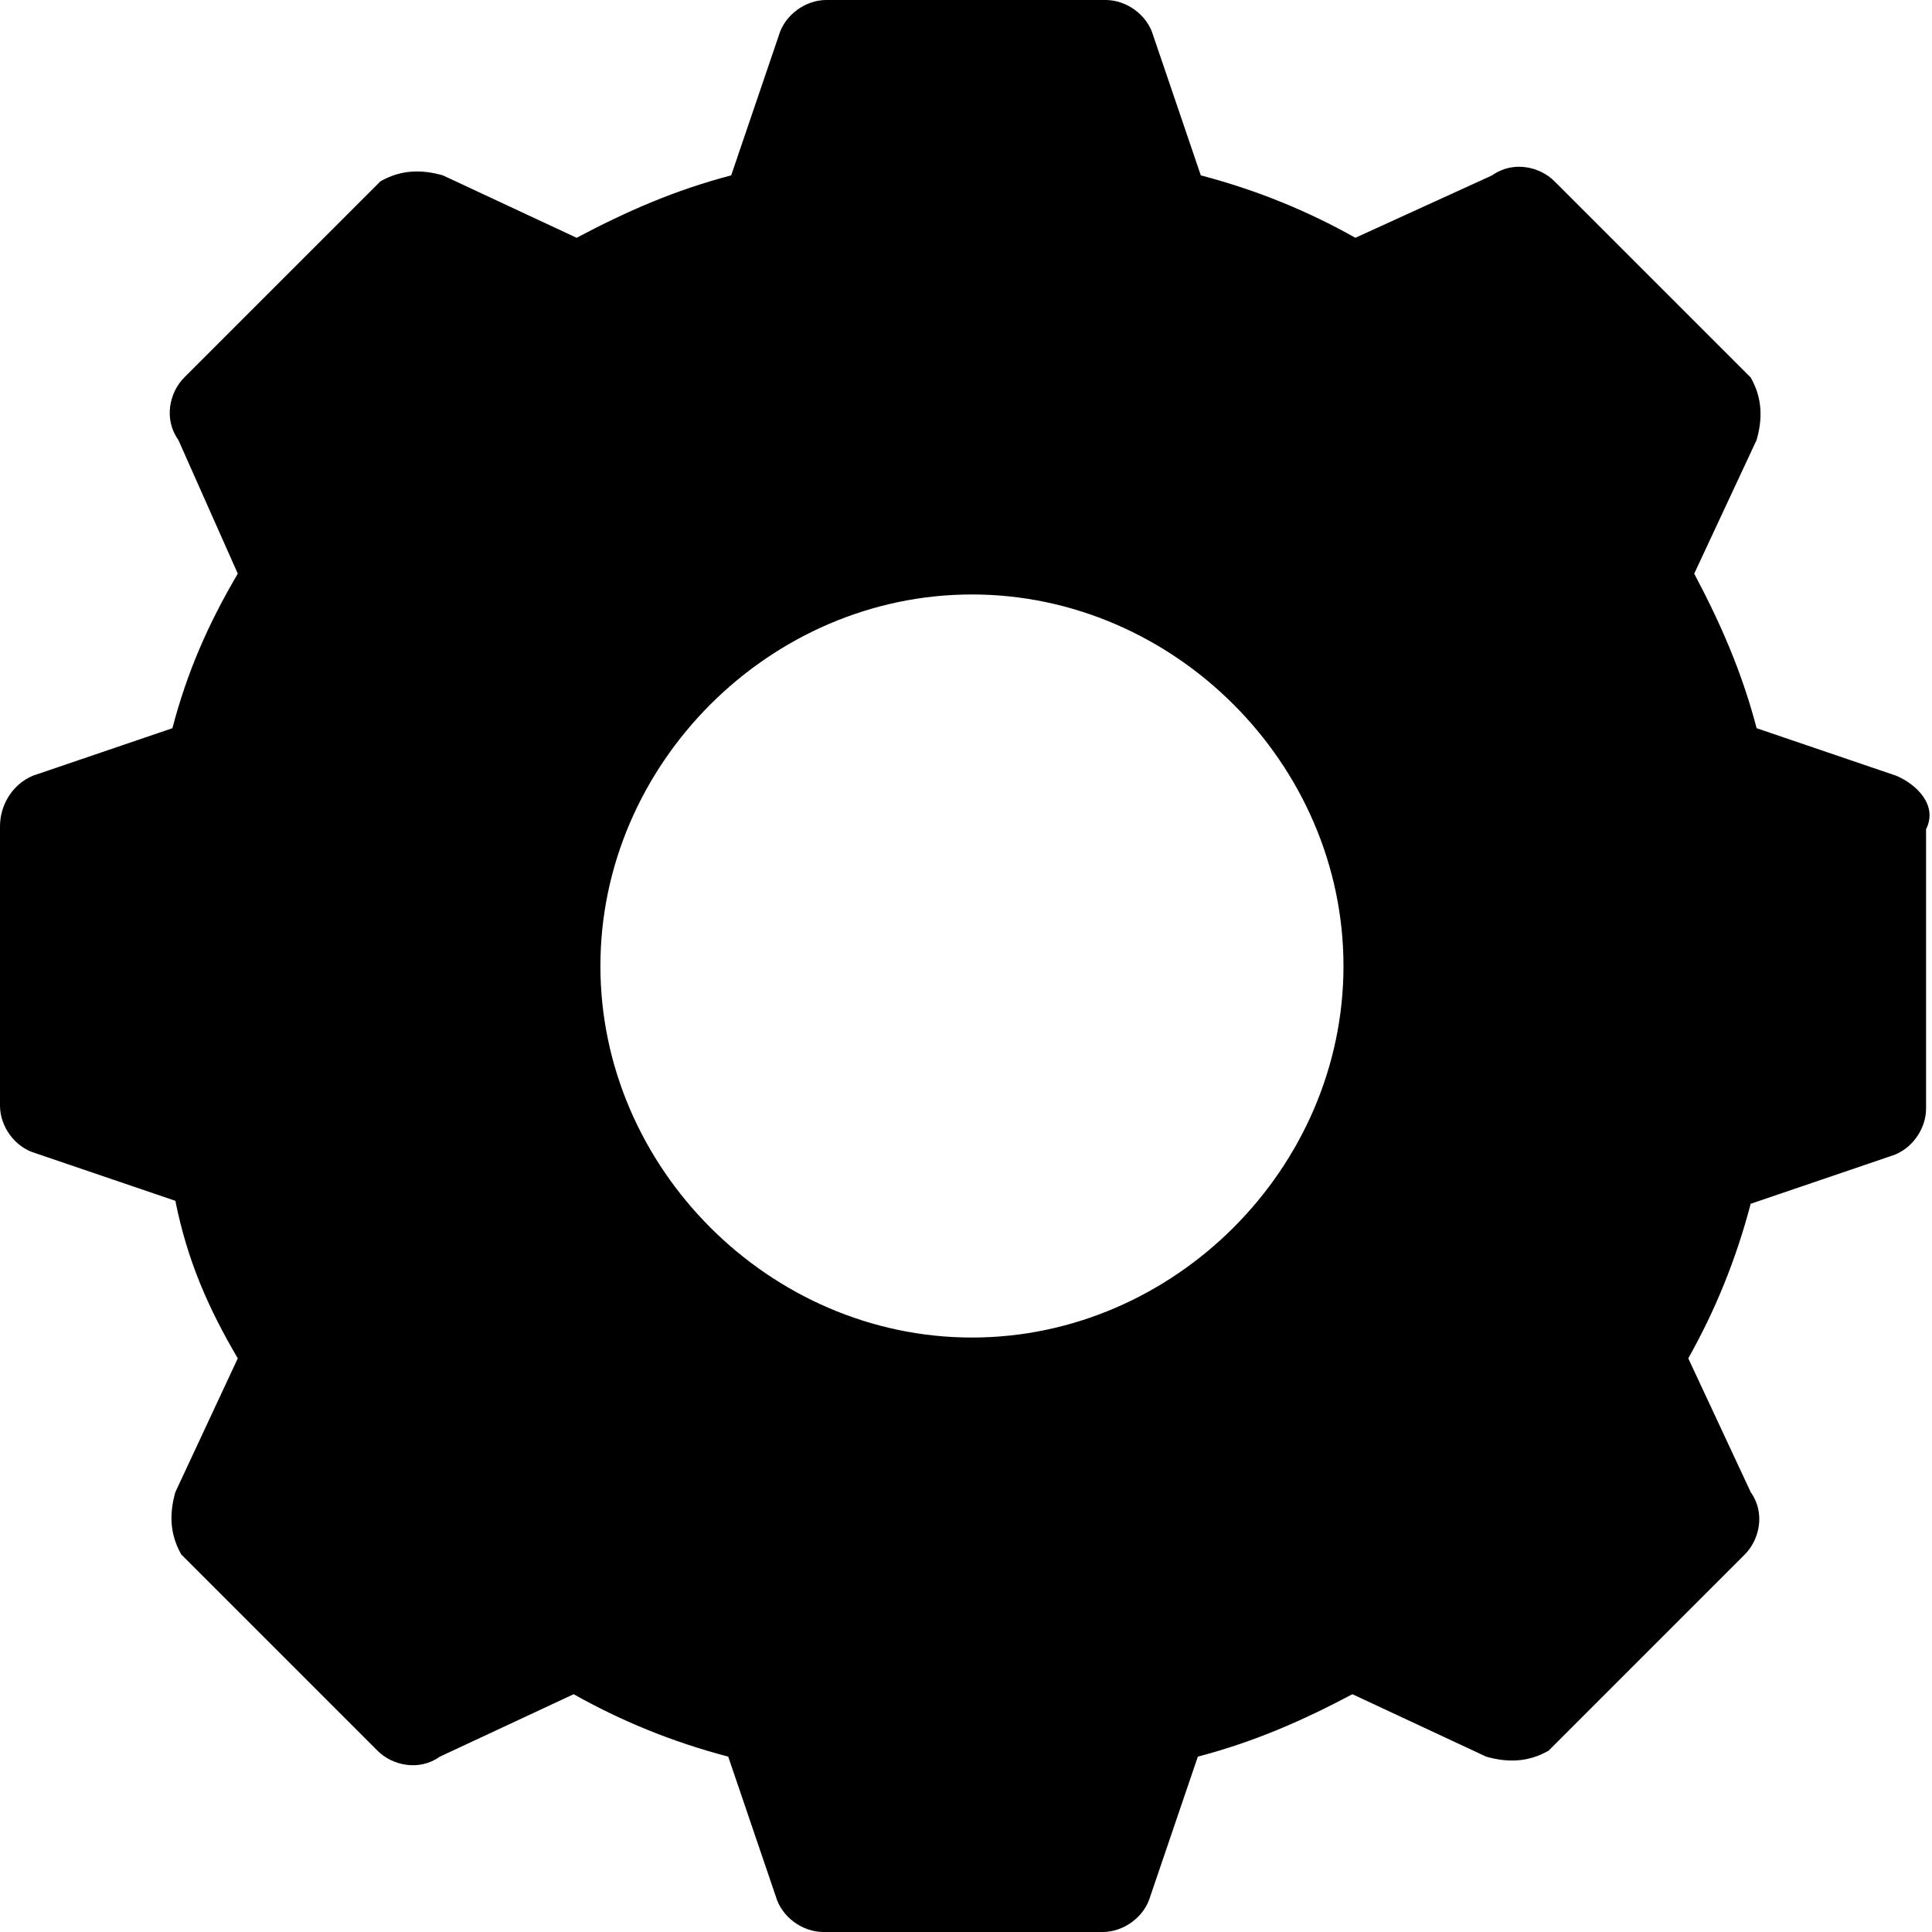
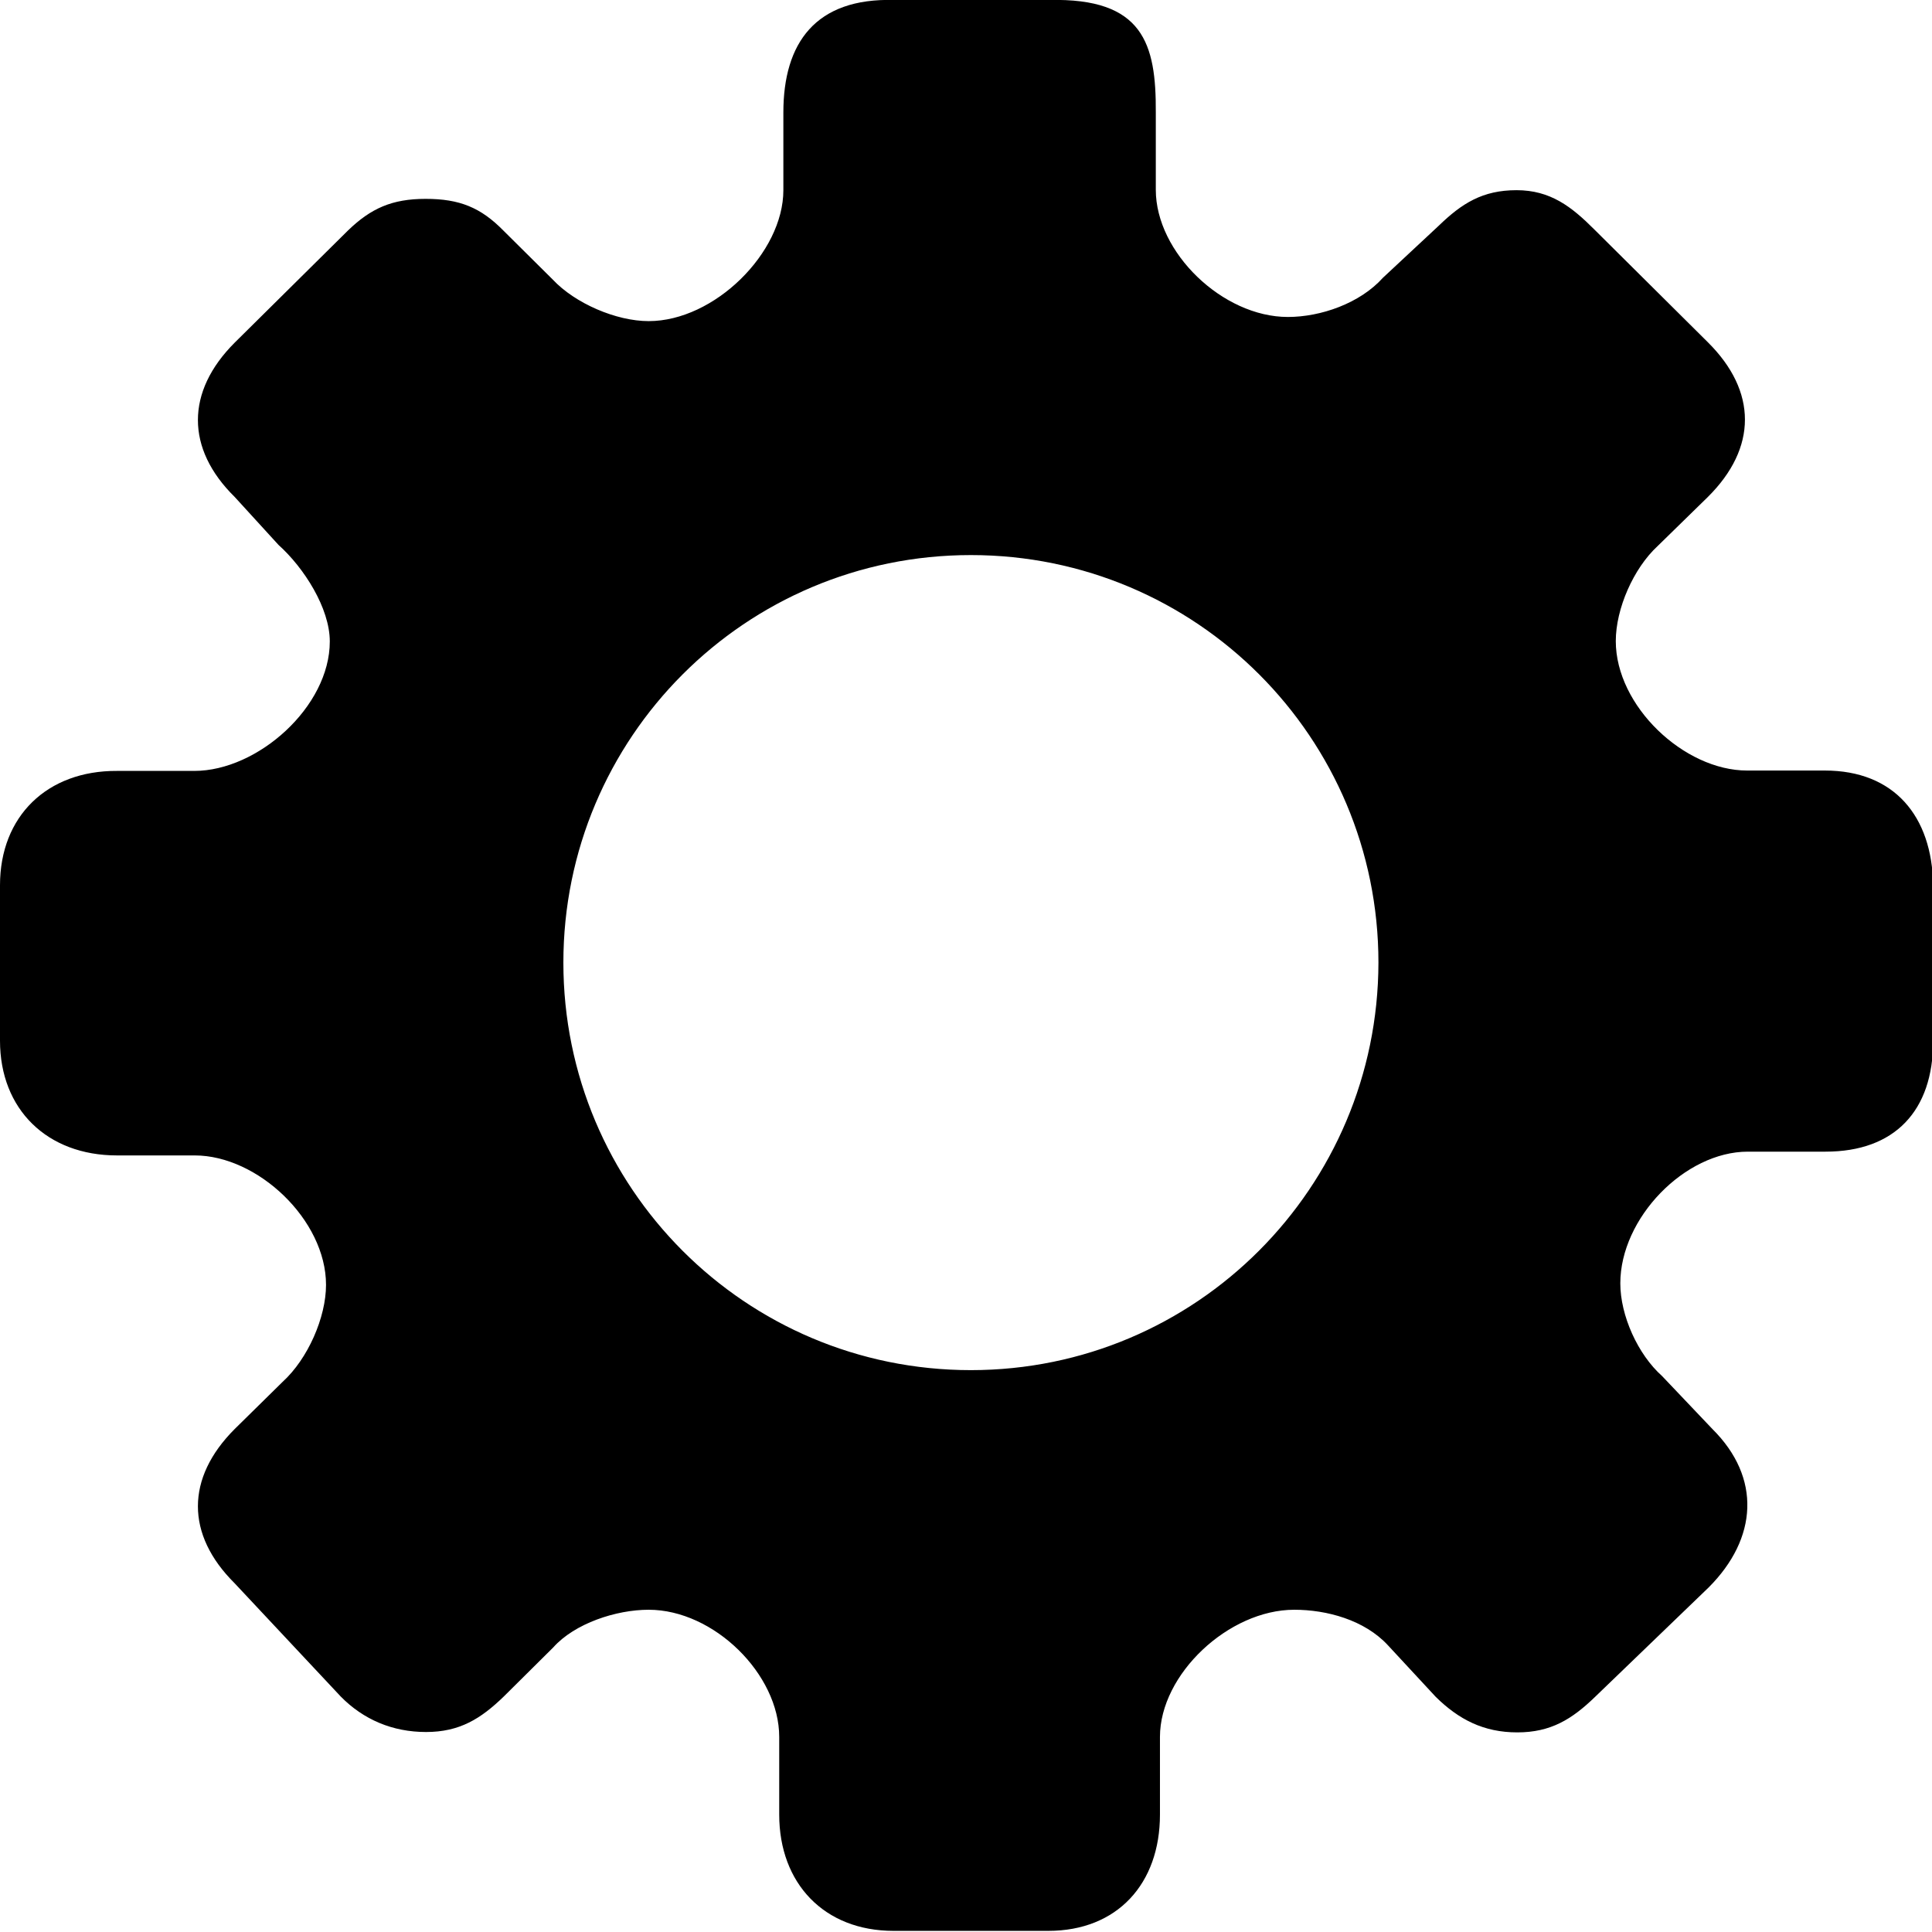
- <svg xmlns="http://www.w3.org/2000/svg" version="1.1" x="0px" y="0px" viewBox="0 0 65 65">
-   <path fill="currentColor" d="M63.8,26.1l-4.7-1.6c-0.5-1.9-1.2-3.5-2.1-5.2l2.1-4.5c0.2-0.7,0.2-1.4-0.2-2.1l-6.6-6.6  c-0.5-0.5-1.4-0.7-2.1-0.2L45.6,8c-1.6-0.9-3.3-1.6-5.2-2.1l-1.6-4.7C38.6,0.5,37.9,0,37.2,0h-9.4c-0.7,0-1.4,0.5-1.6,1.2l-1.6,4.7  c-1.9,0.5-3.5,1.2-5.2,2.1l-4.5-2.1c-0.7-0.2-1.4-0.2-2.1,0.2l-6.6,6.6c-0.5,0.5-0.7,1.4-0.2,2.1L8,19.3C7,21,6.3,22.6,5.8,24.5  l-4.7,1.6C0.4,26.4,0,27.1,0,27.8v9.4c0,0.7,0.5,1.4,1.2,1.6l4.7,1.6C6.3,42.4,7,44,8,45.7l-2.1,4.5c-0.2,0.7-0.2,1.4,0.2,2.1  l6.6,6.6c0.5,0.5,1.4,0.7,2.1,0.2l4.5-2.1c1.6,0.9,3.3,1.6,5.2,2.1l1.6,4.7c0.2,0.7,0.9,1.2,1.6,1.2h9.4c0.7,0,1.4-0.5,1.6-1.2  l1.6-4.7c1.9-0.5,3.5-1.2,5.2-2.1l4.5,2.1c0.7,0.2,1.4,0.2,2.1-0.2l6.6-6.6c0.5-0.5,0.7-1.4,0.2-2.1l-2.1-4.5  c0.9-1.6,1.6-3.3,2.1-5.2l4.7-1.6c0.7-0.2,1.2-0.9,1.2-1.6v-9.4C65.2,27.1,64.5,26.4,63.8,26.1z M32.7,20c6.8,0,12.5,5.7,12.5,12.5  S39.5,45,32.7,45s-12.5-5.7-12.5-12.5S25.9,20,32.7,20z" />
+ <svg xmlns="http://www.w3.org/2000/svg" version="1.1" viewBox="0 0 512 512">
+   <path fill="currentColor" d="M483.6,204.2h-20.6c-16.7,0-34.8-17.1-34.8-34.3c0-8.6,4.7-19.3,11.1-25.2l13.3-13c13.1-13,13.1-28,0-41l-30.1-29.9  c-6-6-11.6-10.4-20.6-10.4s-14.5,3.5-20.6,9.4l-14.8,13.8c-6.1,6.8-16.5,10.4-25.2,10.4c-17.3,0-35-17.1-35-33.7V29.8  C306.4,11.6,303-0.6,278,0h-41c-20.9-0.6-29.4,11.4-29.4,29.8v20.6c0,16.6-18.3,34.7-35.7,34.7c-8.6,0-19.5-4.7-25.4-11l-13.1-13  c-6-6.1-11.6-8.4-20.6-8.4c-8.9,0-14.5,2.5-20.6,8.4L62.2,90.8c-13,13-13,28.1,0,40.9l11.6,12.7c6.8,6.1,13.6,16.8,13.6,25.6  c0,17.3-19.1,34.3-35.9,34.3H31c-18.5-0.1-31,12-31,30.3v20.6v20.6c0,18.2,12.5,30.4,31,30.4h20.6c16.7,0,34.8,17.1,34.8,34.3  c0,8.6-4.8,19.6-11.5,25.7l-12.7,12.5c-13,13-13,28,0,40.9l28.1,30c6,6.1,13.7,9.4,22.6,9.4s14.5-3.5,20.6-9.4l13.1-13  c5.7-6.4,16.7-10,25.3-10c17.3,0,34.6,17.1,34.6,33.7v20.6c0,18.2,11.9,30.8,30.3,30.8h41c18.3,0,29.6-12.5,29.6-30.8v-20.6  c0-16.6,18.2-33.7,35.6-33.7c8.6,0,18.6,2.7,24.8,9.4l12.7,13.7c6.1,6,12.7,9.4,21.6,9.4s14.5-3.5,20.6-9.4l30.1-29  c13-13,14-29.1,1-42l-13.3-14c-6.5-5.8-11.1-16.1-11.1-24.6c0-17.3,17.1-34.9,33.8-34.9h20.6c18.3,0,28.5-10.8,28.5-29.3v-20.8  v-20.6C512,216.3,502,204.2,483.6,204.2z M257.3,363.1c-59.8,0-108-48.4-108-108c0-59.6,48.2-108,108-108c59.8,0,108,48.4,108,108  C365.2,314.7,317,363.1,257.3,363.1z" />
</svg>
